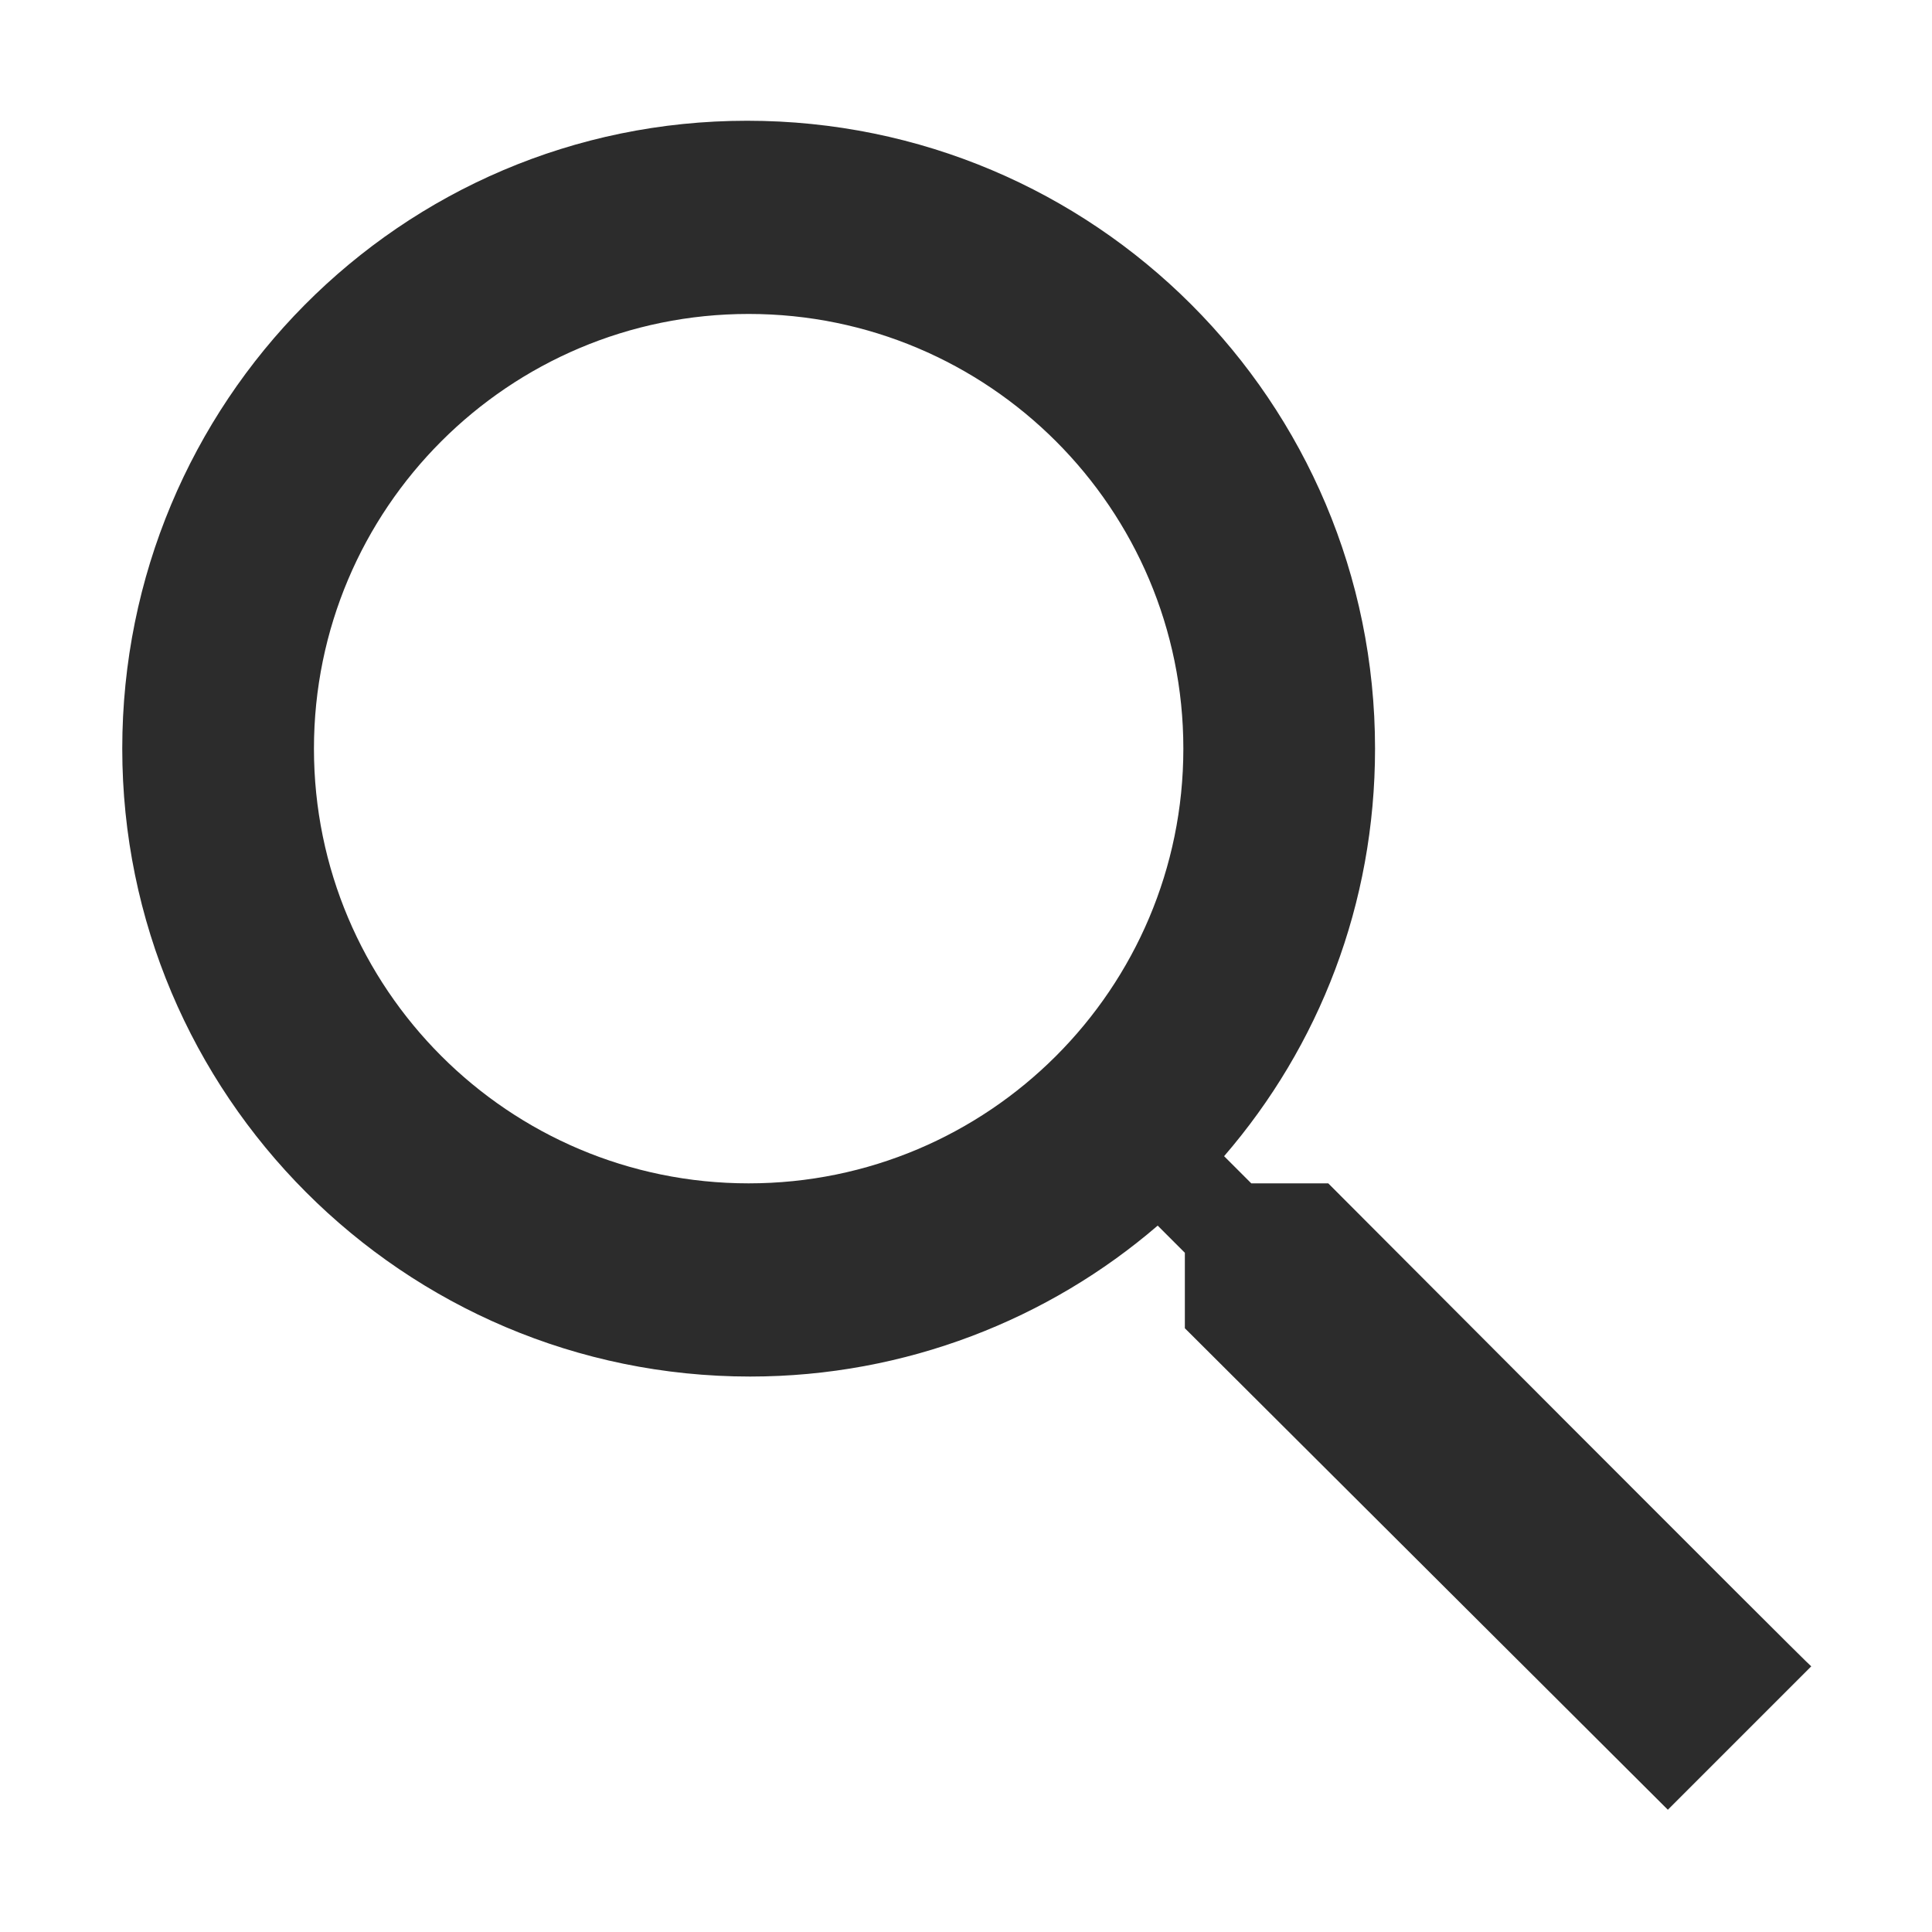
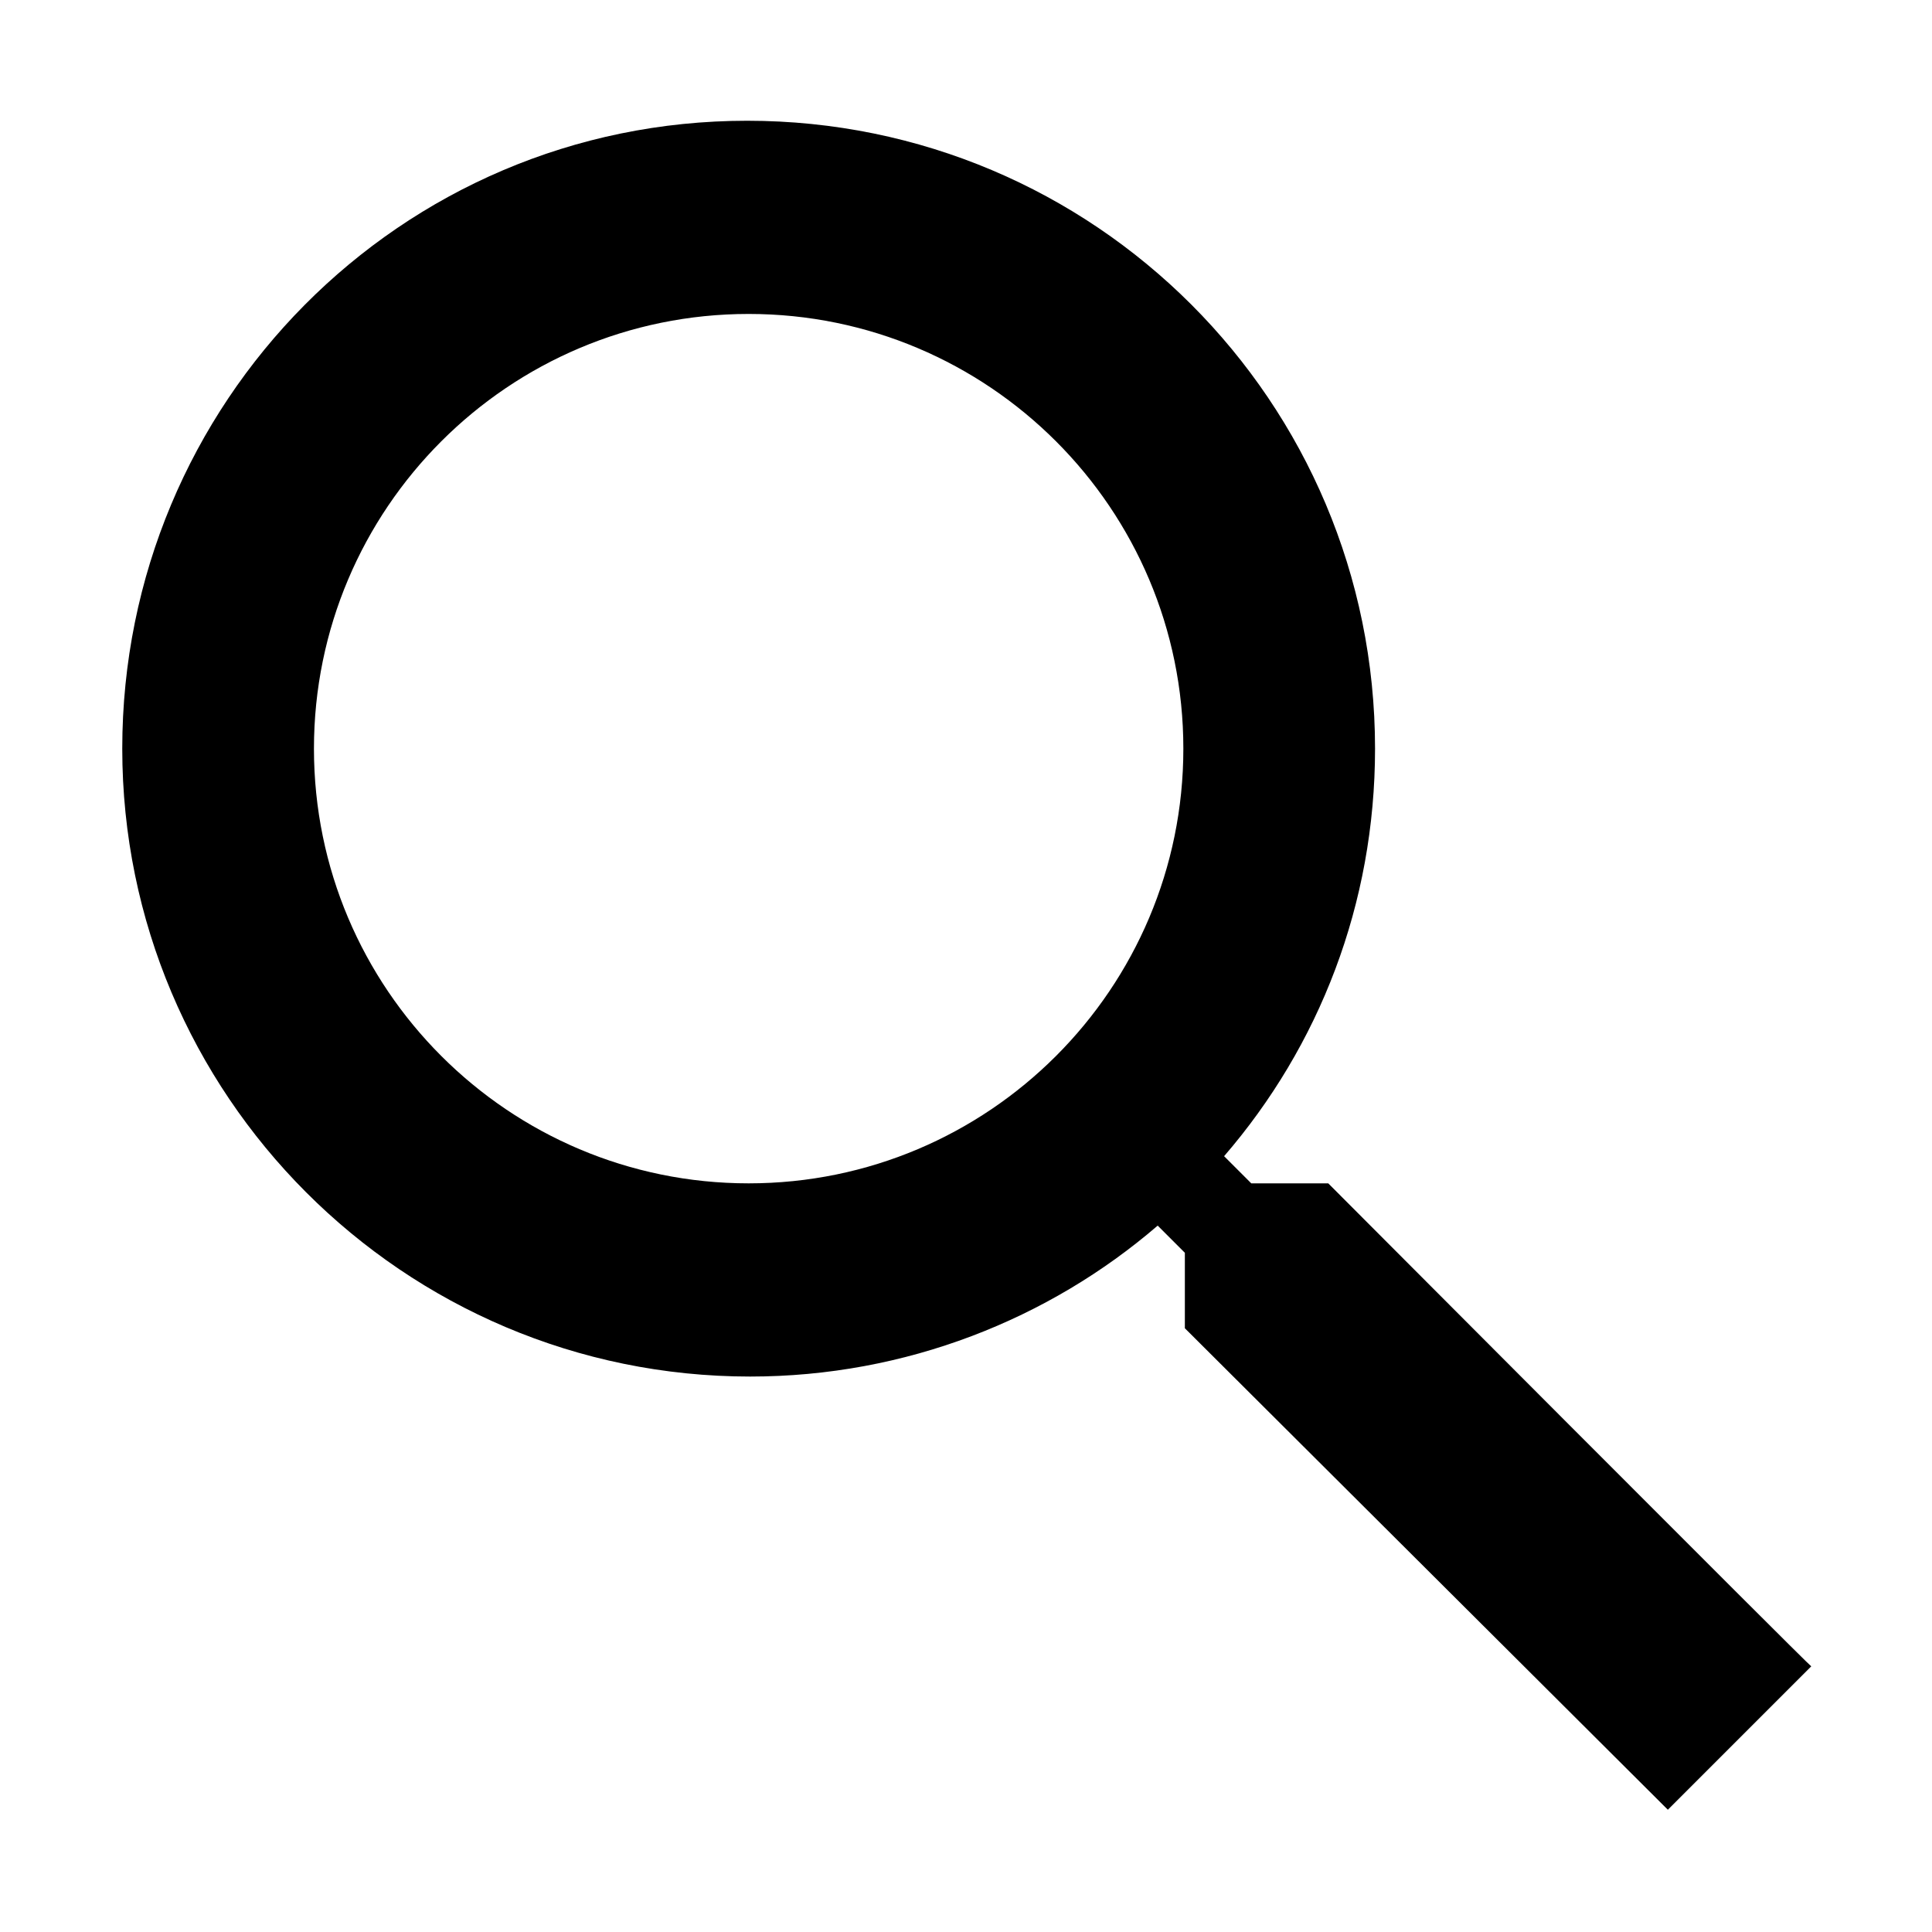
- <svg xmlns="http://www.w3.org/2000/svg" t="1698300247371" class="icon" viewBox="0 0 1024 1024" version="1.1" p-id="3305" width="200" height="200">
-   <path d="M704 627.2h-40.8l-14.4-14.4c50.4-58.4 80-133.6 80-216C728.8 212.8 580 64 396 64S64.8 213.6 64.8 396.8s148.8 332.8 332.8 332.8c82.4 0 158.4-30.4 216-80l14.4 14.4v40l256 255.2 76-76c-0.8 0-256-256-256-256z m-307.2 0c-127.2 0-230.4-103.2-230.4-230.4s103.2-230.4 230.4-230.4 230.4 103.2 230.4 230.4-103.2 230.4-230.4 230.4z" p-id="3306" fill="#2c2c2c" />
+ <svg xmlns="http://www.w3.org/2000/svg" t="1700641683275" class="icon" viewBox="0 0 1024 1024" version="1.1" p-id="4641" width="200" height="200">
+   <path d="M704 627.2h-40.8l-14.4-14.4c50.4-58.4 80-133.6 80-216C728.8 212.8 580 64 396 64S64.8 213.6 64.8 396.8s148.8 332.8 332.8 332.8c82.4 0 158.4-30.4 216-80l14.4 14.4v40l256 255.2 76-76c-0.8 0-256-256-256-256z m-307.2 0c-127.2 0-230.4-103.2-230.4-230.4s103.2-230.4 230.4-230.4 230.4 103.2 230.4 230.4-103.2 230.4-230.4 230.4z" p-id="4642" />
</svg>
